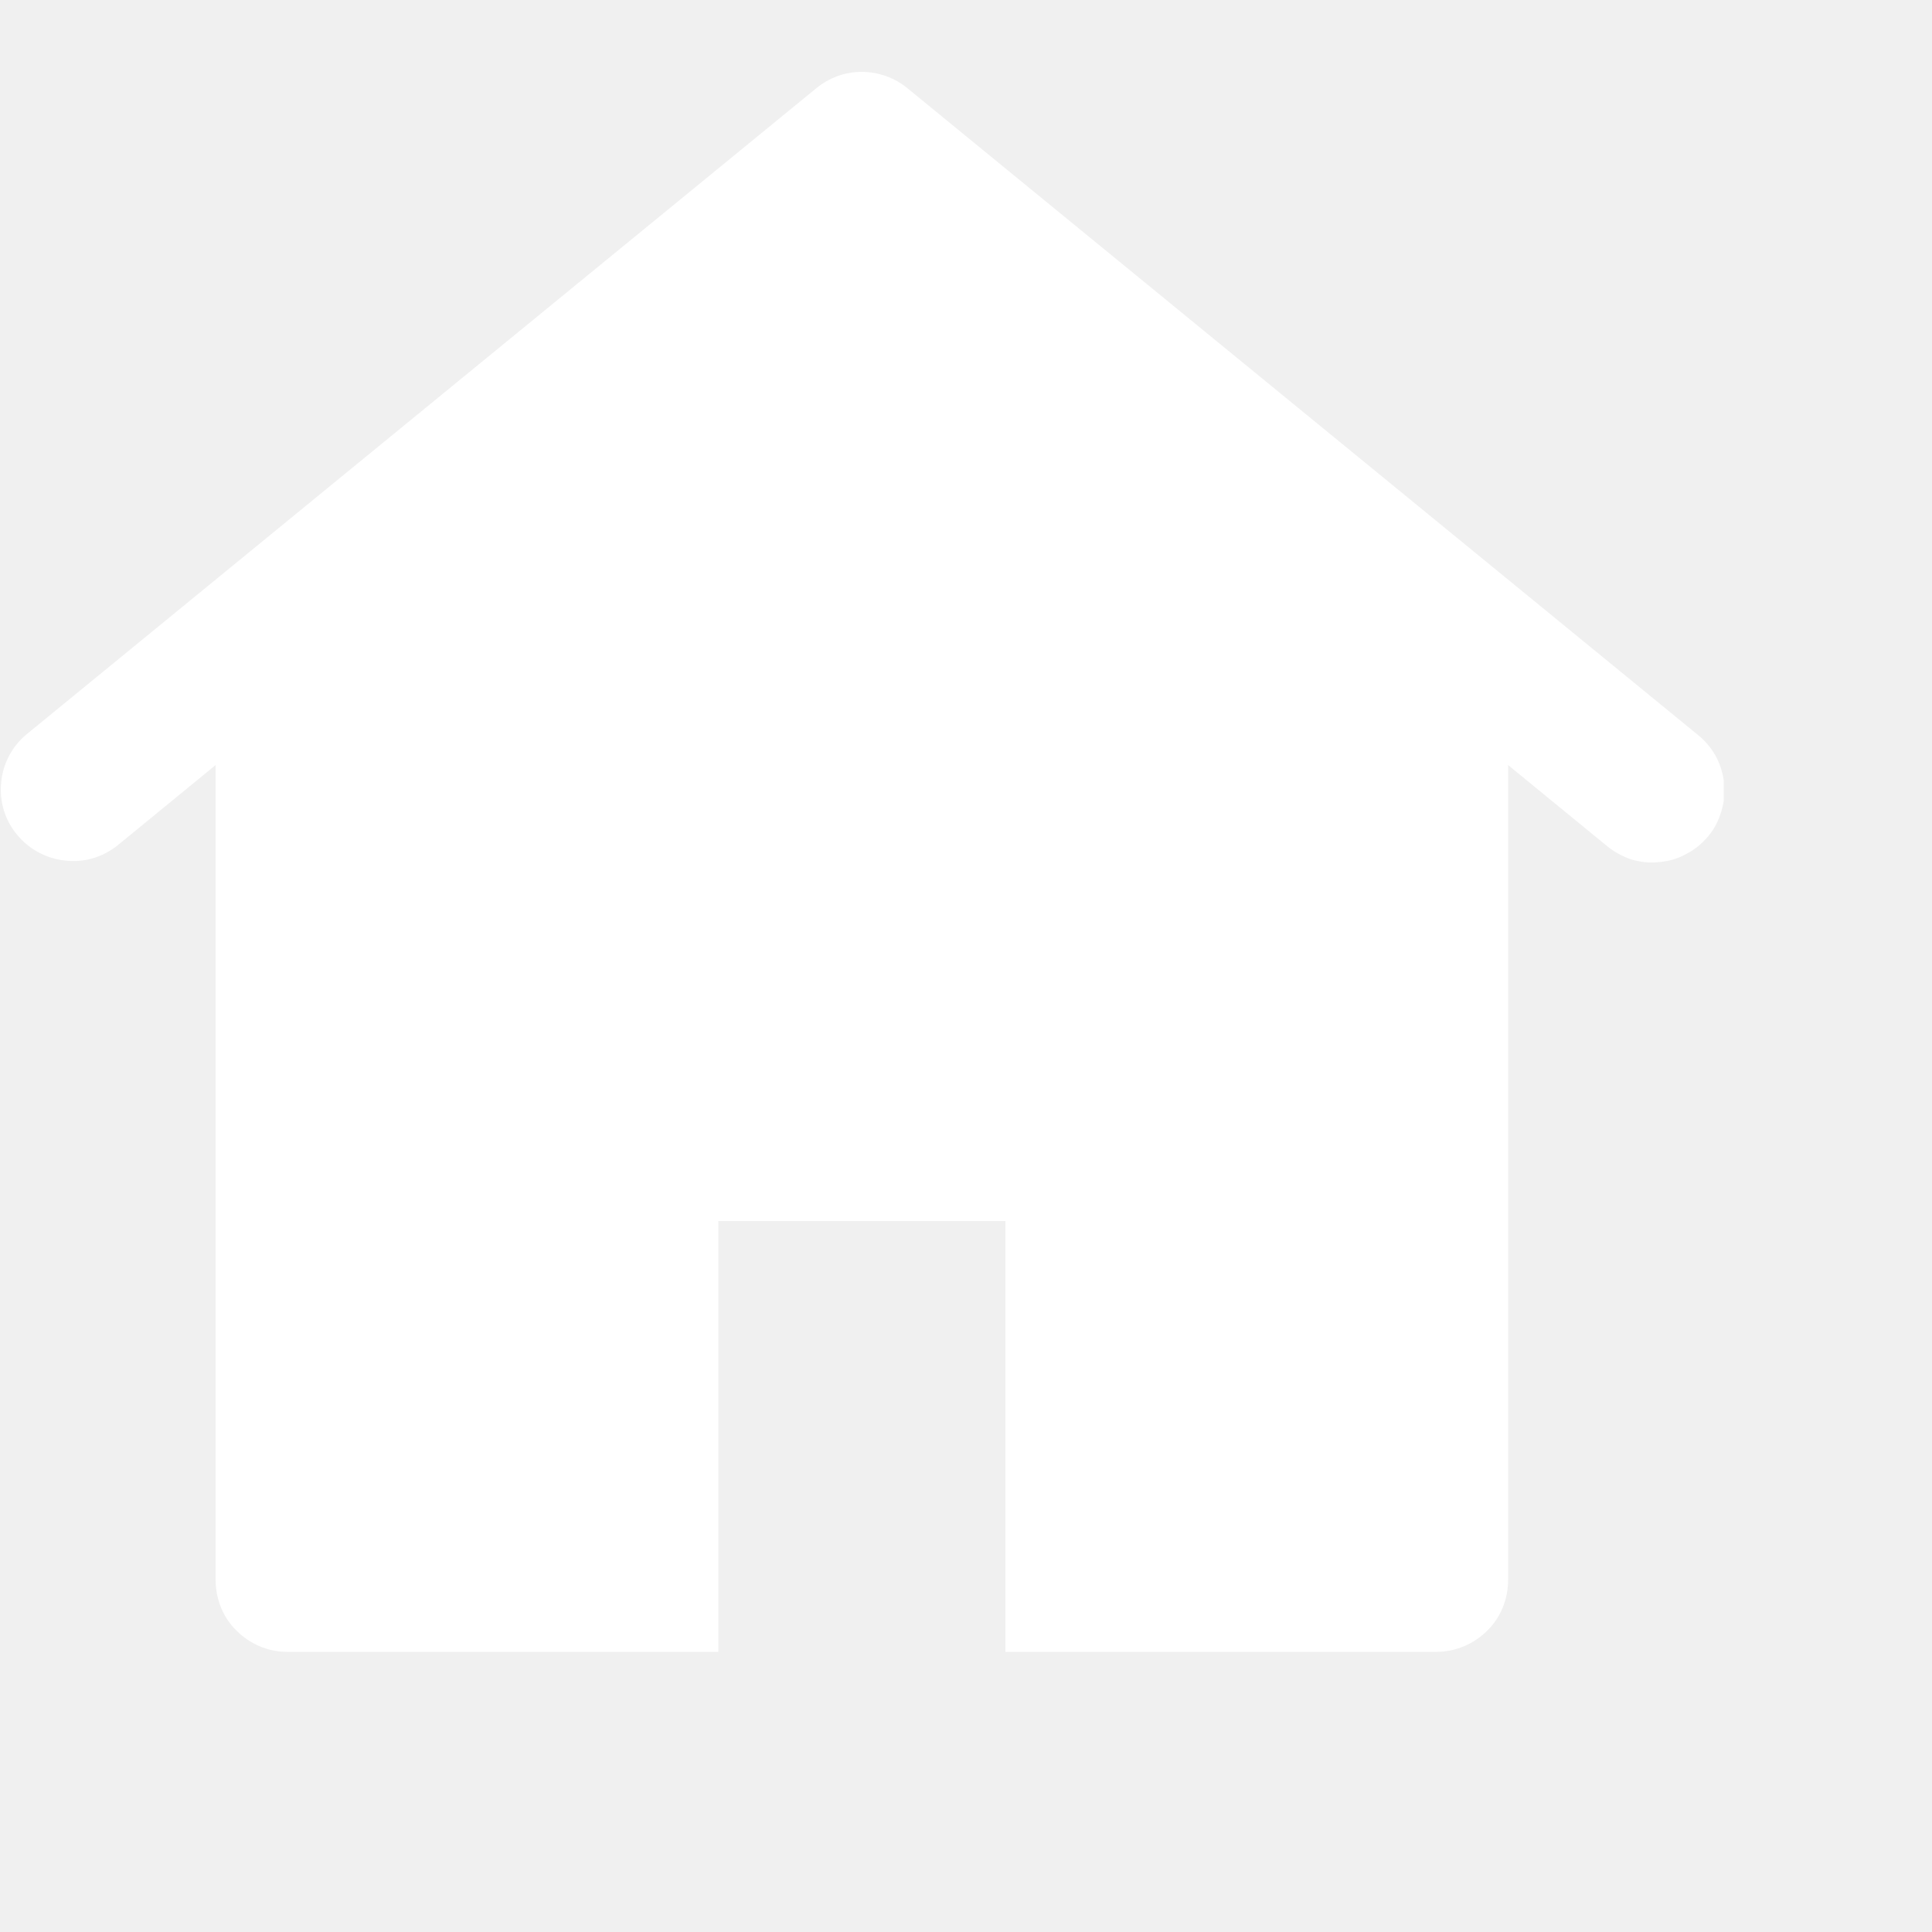
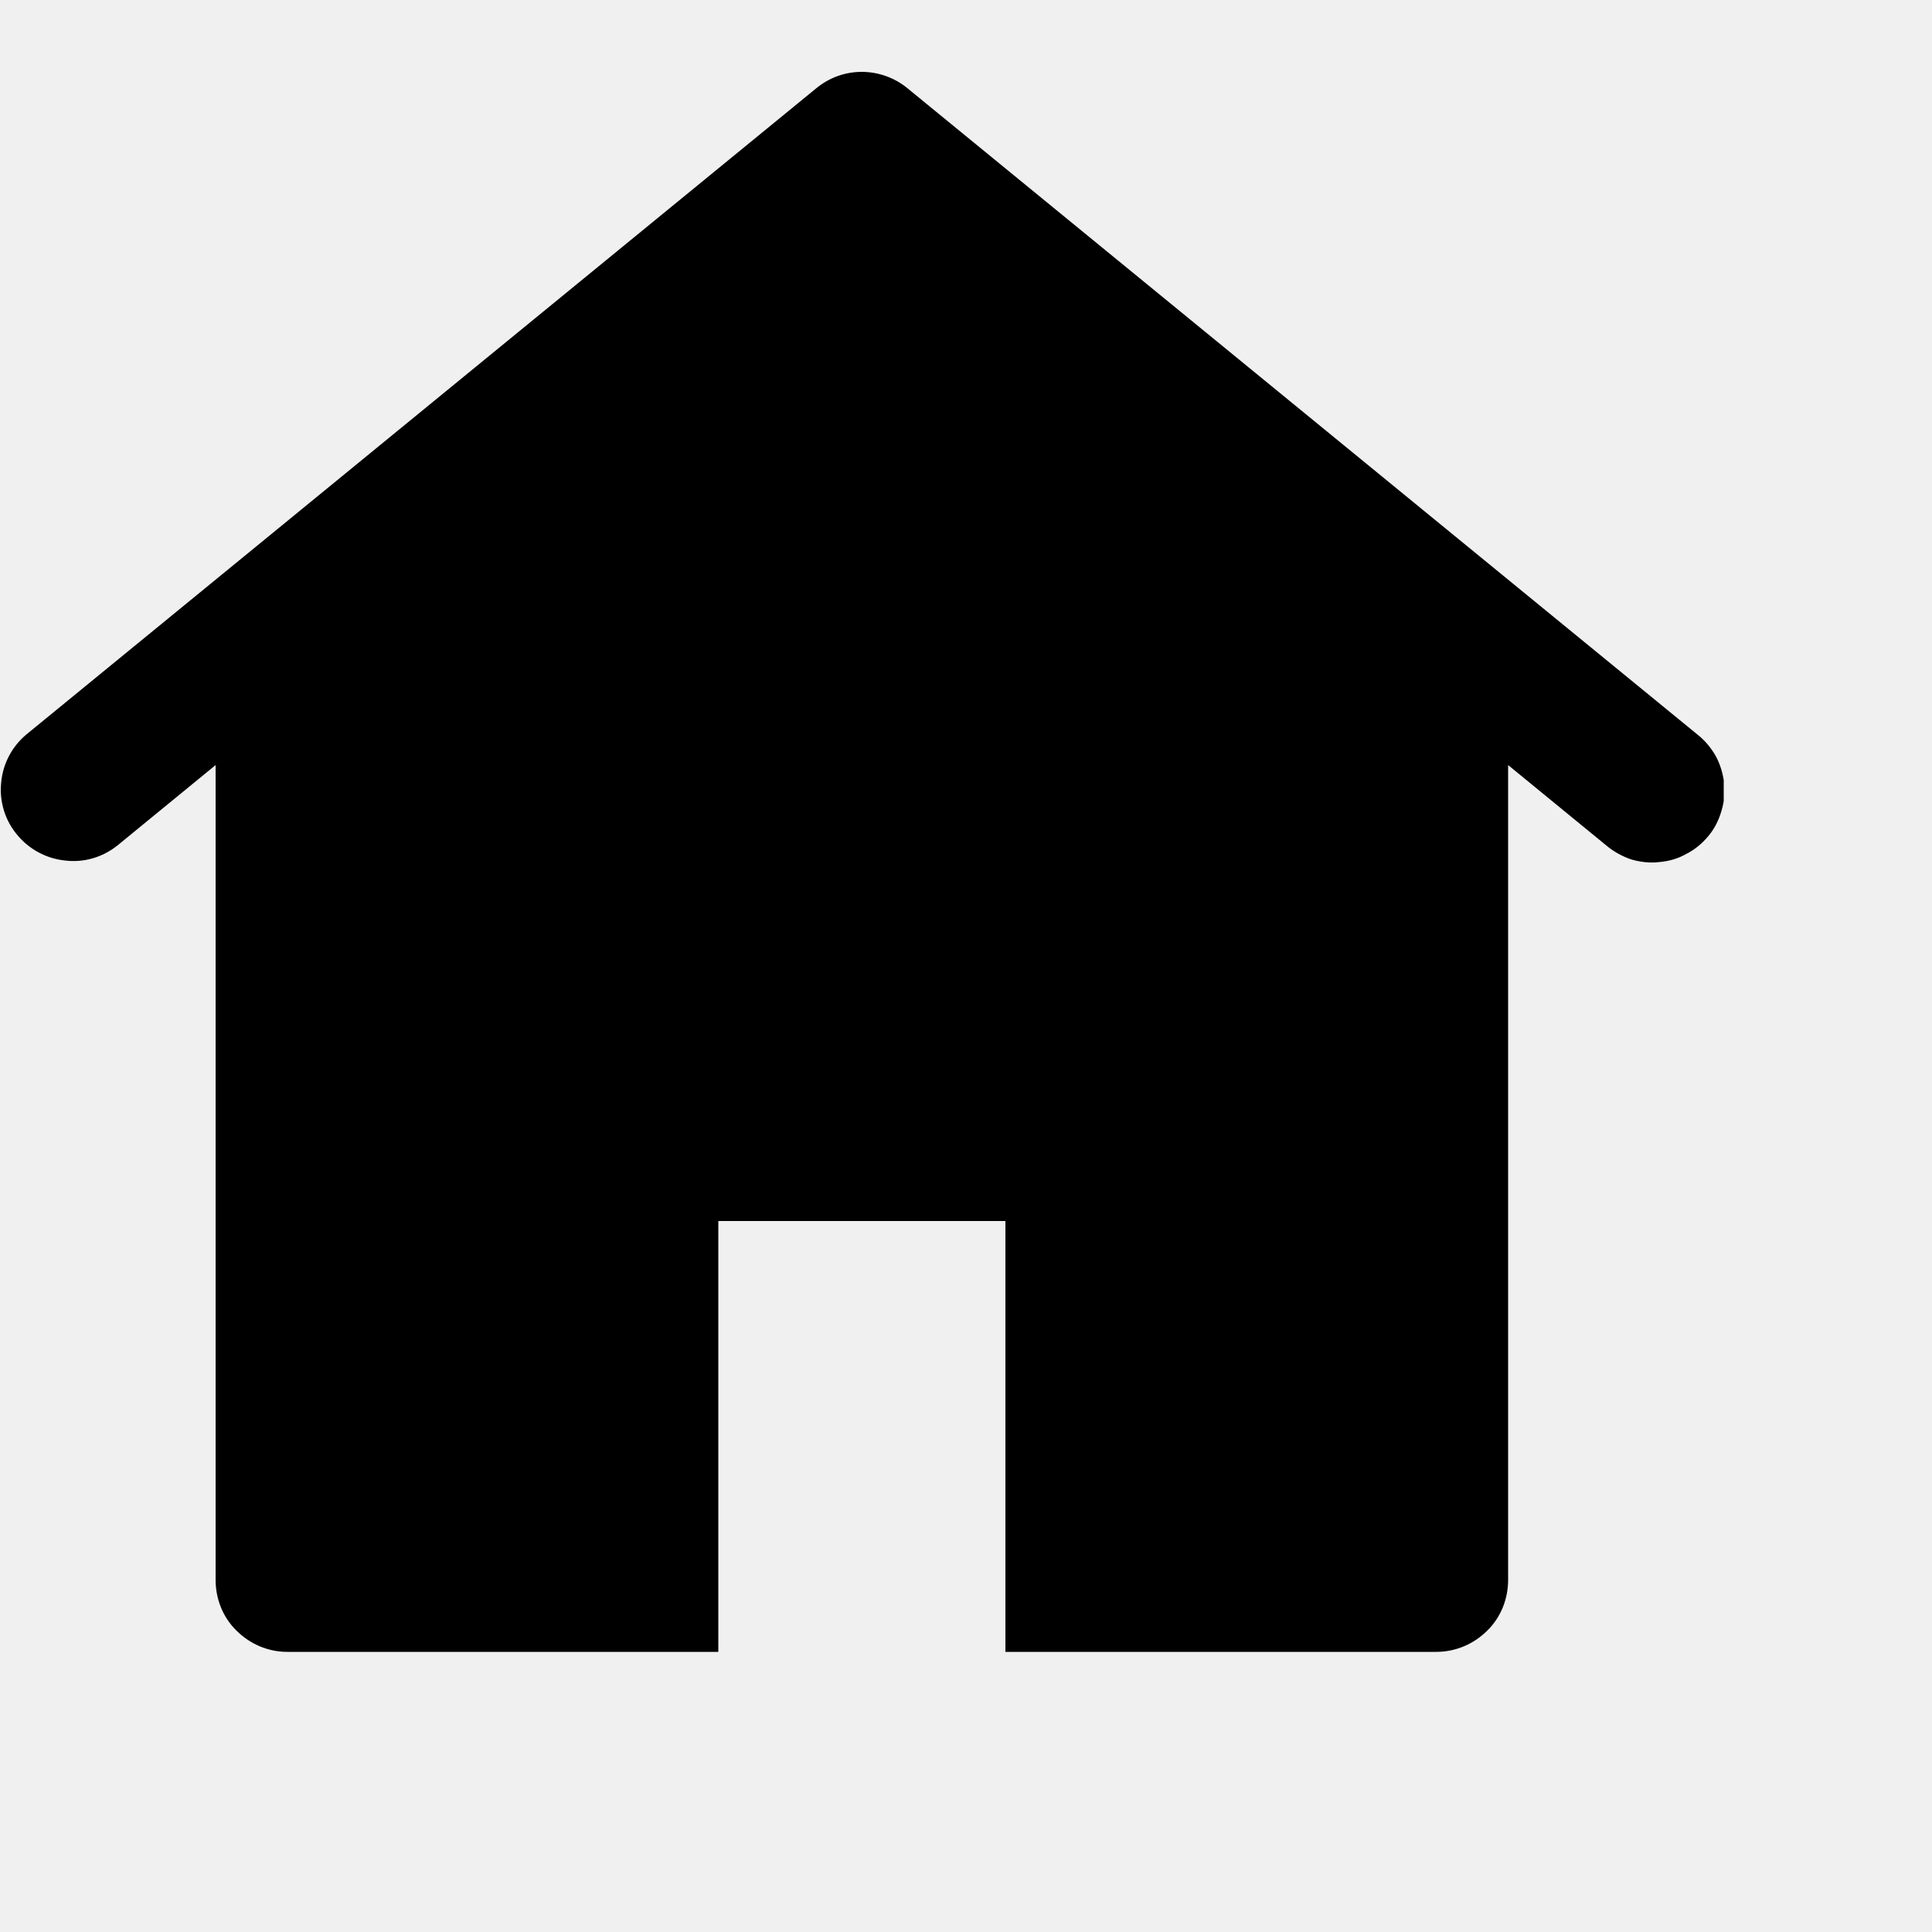
<svg xmlns="http://www.w3.org/2000/svg" width="5" height="5" viewBox="0 0 5 5" fill="none">
  <g clip-path="url(#clip0_5109_13572)">
-     <path d="M4.393 1.901L2.348 0.228C2.315 0.201 2.273 0.186 2.23 0.186C2.187 0.186 2.146 0.201 2.113 0.228L0.068 1.901C0.031 1.932 0.007 1.977 0.003 2.026C-0.002 2.074 0.013 2.123 0.044 2.16C0.075 2.198 0.12 2.222 0.168 2.227C0.217 2.233 0.265 2.219 0.304 2.188L0.558 1.98V4.089C0.558 4.138 0.577 4.186 0.612 4.22C0.647 4.255 0.694 4.275 0.743 4.275H1.859V3.16H2.602V4.275H3.717C3.767 4.275 3.814 4.255 3.849 4.22C3.884 4.186 3.903 4.138 3.903 4.089V1.98L4.157 2.188C4.176 2.204 4.198 2.216 4.221 2.224C4.245 2.231 4.27 2.234 4.294 2.231C4.319 2.229 4.343 2.222 4.364 2.21C4.386 2.199 4.405 2.183 4.421 2.164C4.437 2.145 4.448 2.123 4.455 2.099C4.462 2.076 4.465 2.051 4.462 2.026C4.459 2.002 4.452 1.978 4.44 1.956C4.428 1.935 4.412 1.916 4.393 1.901Z" fill="white" />
+     <path d="M4.393 1.901L2.348 0.228C2.315 0.201 2.273 0.186 2.23 0.186C2.187 0.186 2.146 0.201 2.113 0.228L0.068 1.901C0.031 1.932 0.007 1.977 0.003 2.026C-0.002 2.074 0.013 2.123 0.044 2.16C0.075 2.198 0.12 2.222 0.168 2.227C0.217 2.233 0.265 2.219 0.304 2.188L0.558 1.98V4.089C0.558 4.138 0.577 4.186 0.612 4.22C0.647 4.255 0.694 4.275 0.743 4.275H1.859V3.16H2.602V4.275H3.717C3.767 4.275 3.814 4.255 3.849 4.22C3.884 4.186 3.903 4.138 3.903 4.089V1.98L4.157 2.188C4.176 2.204 4.198 2.216 4.221 2.224C4.245 2.231 4.27 2.234 4.294 2.231C4.319 2.229 4.343 2.222 4.364 2.21C4.386 2.199 4.405 2.183 4.421 2.164C4.437 2.145 4.448 2.123 4.455 2.099C4.462 2.076 4.465 2.051 4.462 2.026C4.459 2.002 4.452 1.978 4.44 1.956C4.428 1.935 4.412 1.916 4.393 1.901Z" fill="currentColor" />
  </g>
  <defs>
    <clipPath id="clip0_5109_13572">
      <rect width="4.461" height="4.461" fill="white" />
    </clipPath>
  </defs>
</svg>
